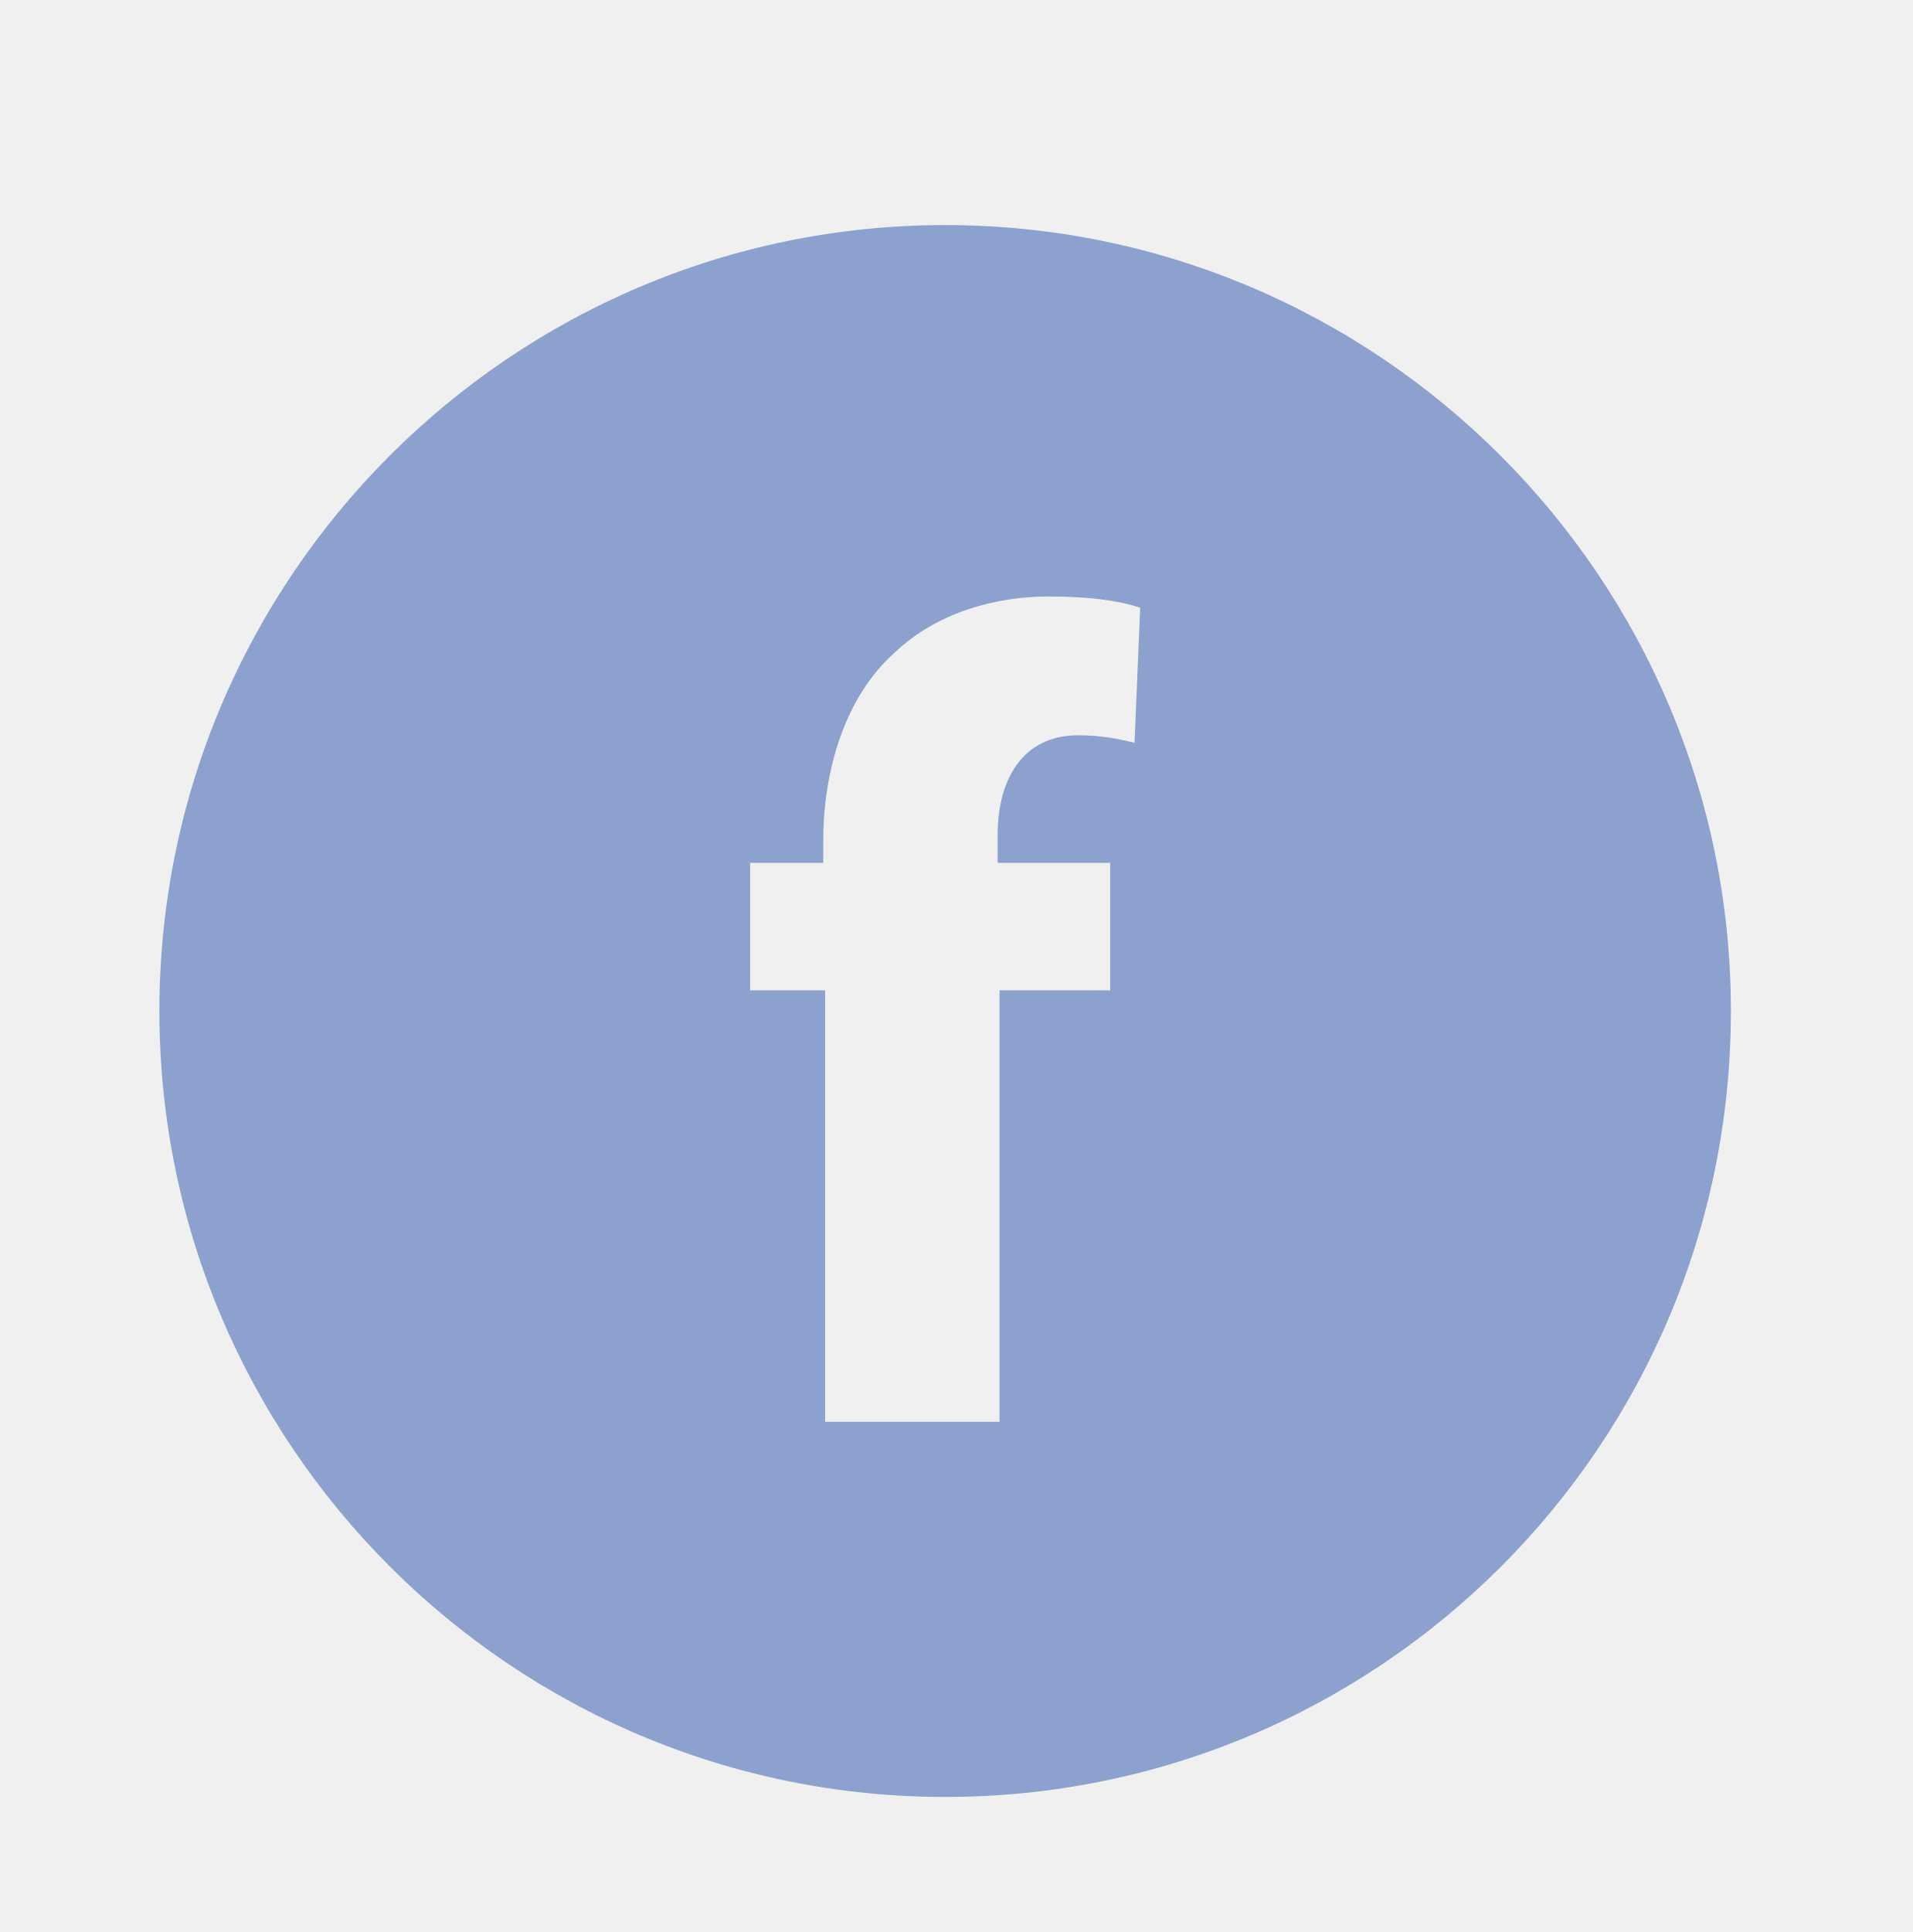
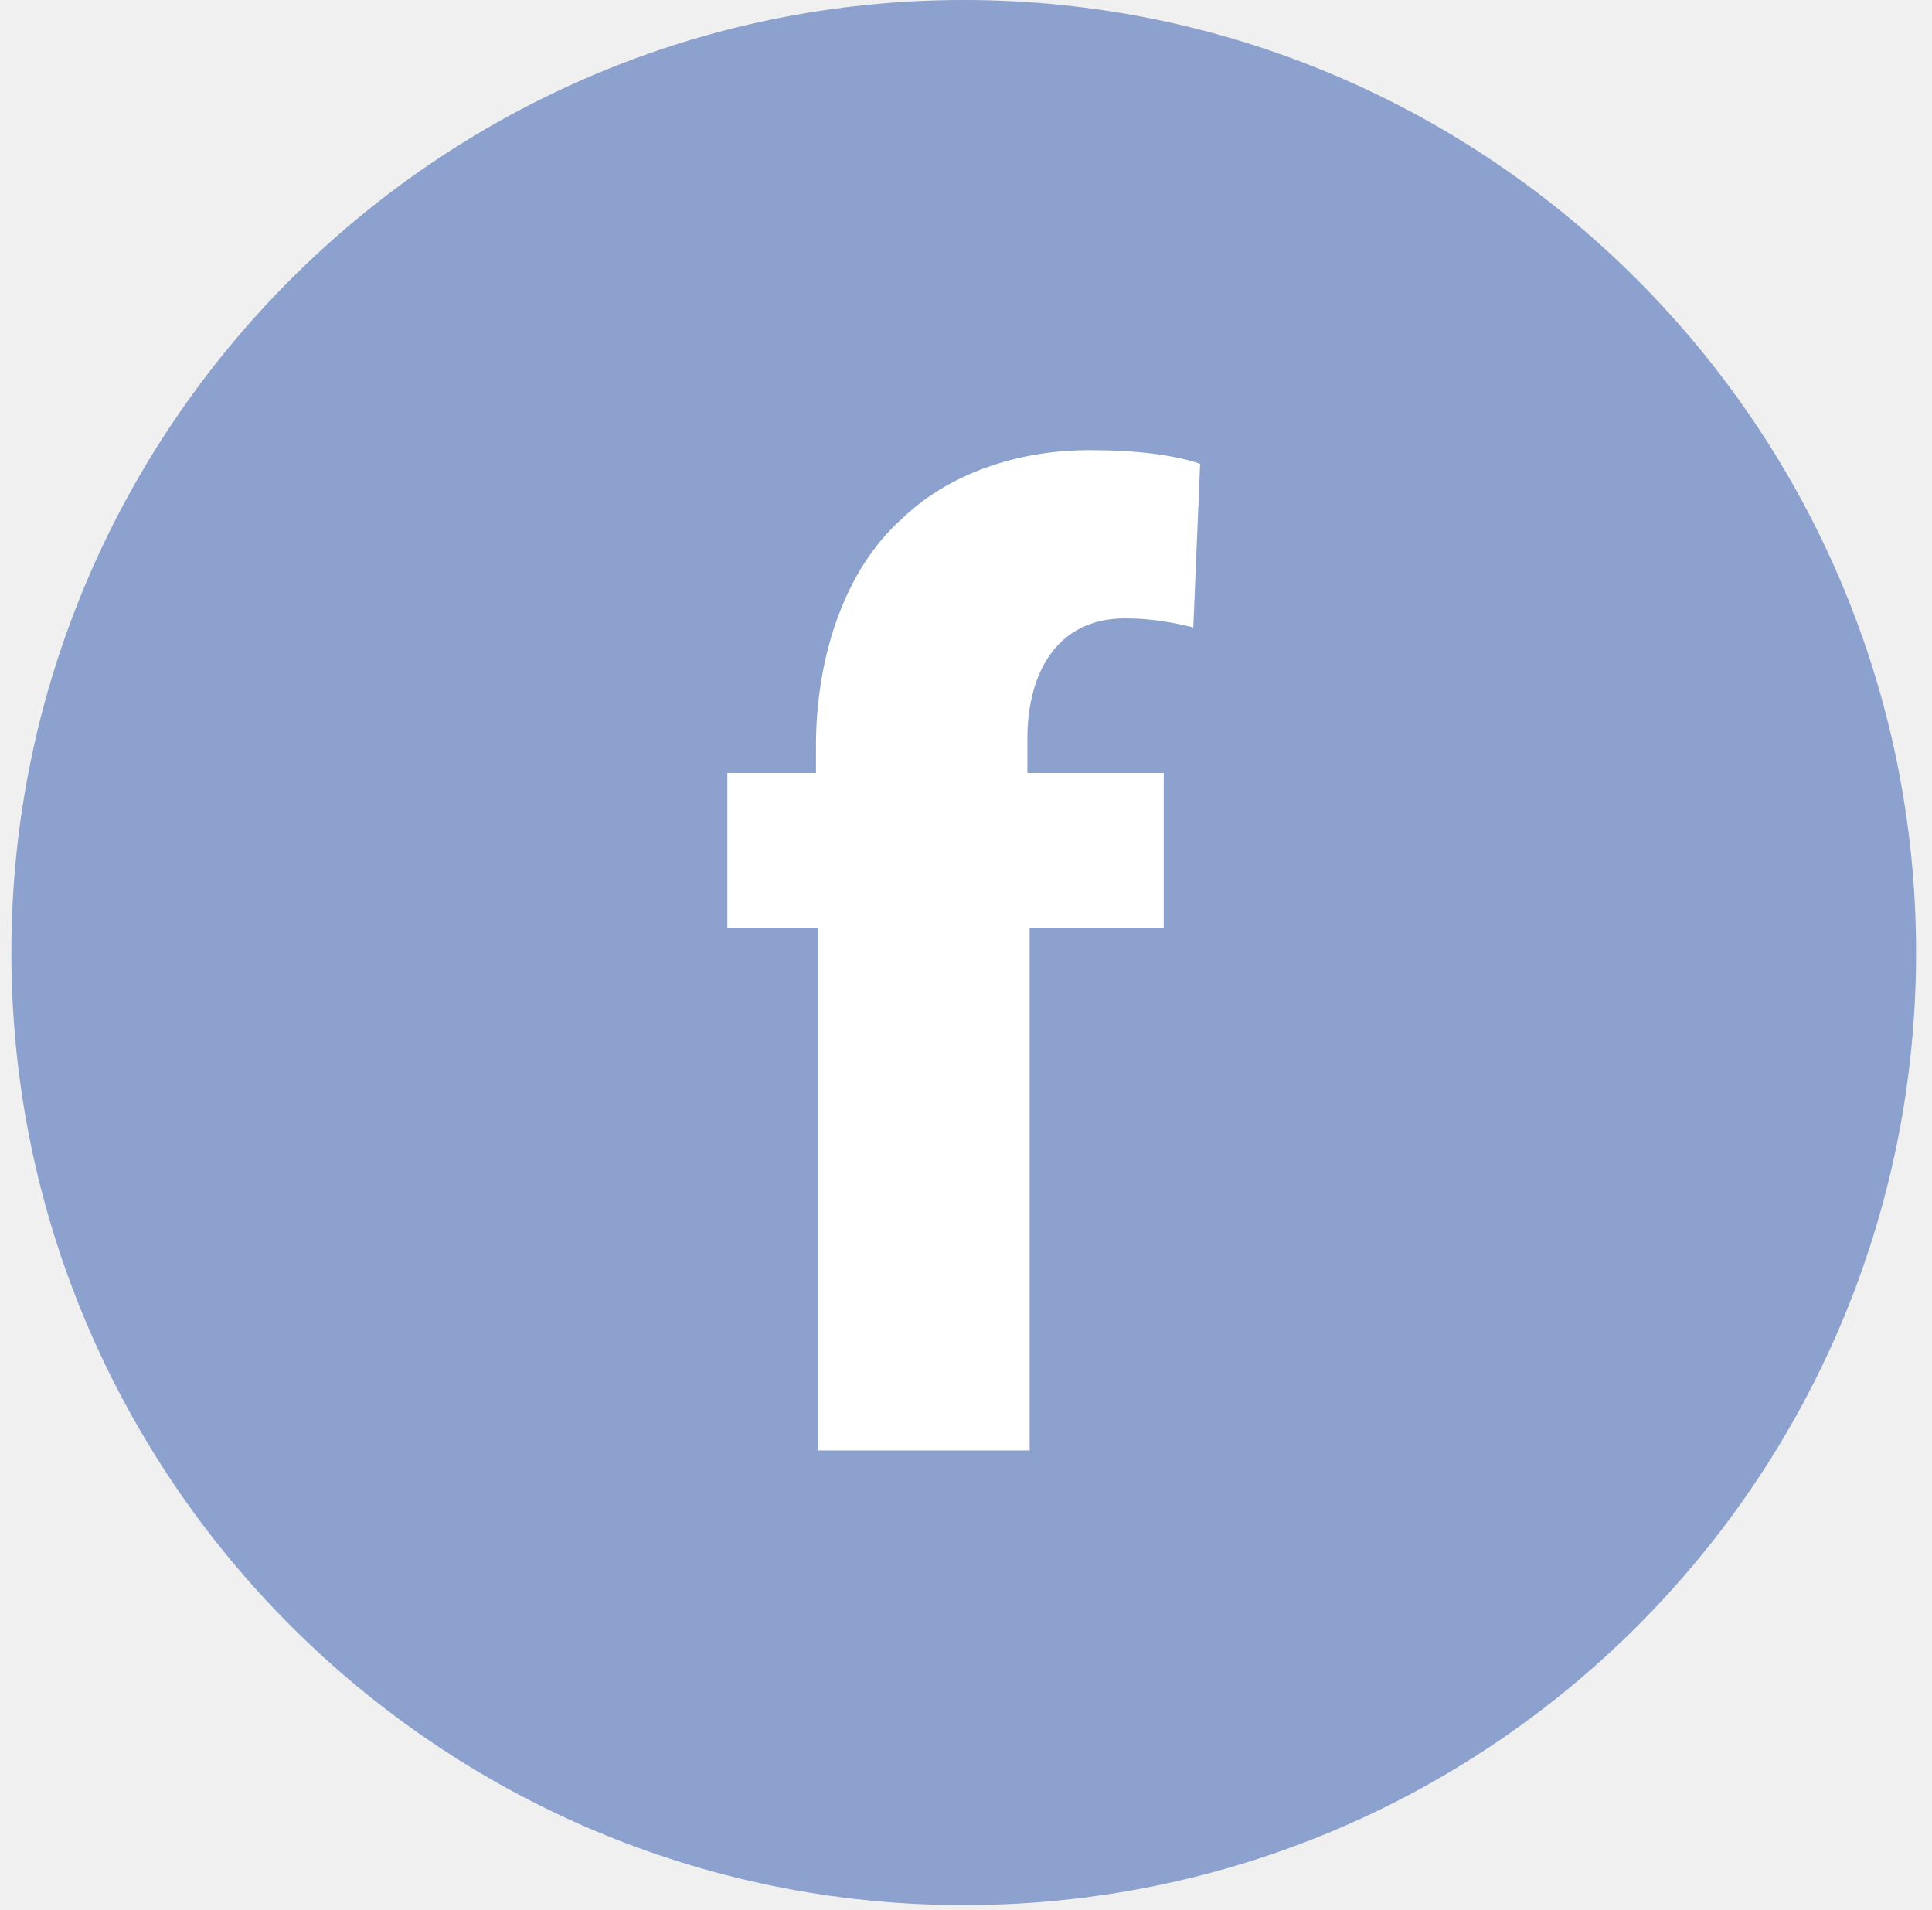
- <svg xmlns="http://www.w3.org/2000/svg" version="1.1" id="Layer_1" x="0px" y="0px" viewBox="0 0 102 103" style="enable-background:new 0 0 102 103;" xml:space="preserve">
-   <style type="text/css">
- 	.st0{fill:#8CA1CD;}
- </style>
-   <path class="st0" d="M50.4,12C27.3,12,8.5,30.8,8.5,53.9c0,23.1,18.8,41.9,41.9,41.9c23.1,0,41.9-18.7,41.9-41.9  C92.3,30.8,73.5,12,50.4,12z M60.5,39.6c-0.8-0.2-1.8-0.4-3-0.4c-3,0-4.3,2.4-4.3,5.3V46h6v6.8h-5.9v23h-9.3v-23H40V46h3.9v-1.2  c0-3.6,1.1-7.6,3.8-10c2.3-2.2,5.5-3,8.2-3c2.1,0,3.7,0.2,4.9,0.6L60.5,39.6z" />
+ <svg xmlns="http://www.w3.org/2000/svg" width="85px" height="84px" viewBox="0 0 85 84" version="1.1">
+   <defs />
+   <g id="Page-1" stroke="none" stroke-width="1" fill="none" fill-rule="evenodd">
+     <g id="facebook-icon">
+       <rect id="Rectangle" fill="#FFFFFF" x="26" y="16" width="33" height="52" />
+       <path d="M42.4,0 C19.3,0 0.5,18.8 0.5,41.9 C0.5,65 19.3,83.8 42.4,83.8 C65.5,83.8 84.3,65.1 84.3,41.9 C84.3,18.8 65.5,0 42.4,0 Z M52.5,27.6 C51.7,27.4 50.7,27.2 49.5,27.2 C46.5,27.2 45.2,29.6 45.2,32.5 L45.2,34 L51.2,34 L51.2,40.8 L45.3,40.8 L45.3,63.8 L36,63.8 L36,40.8 L32,40.8 L32,34 L35.9,34 L35.9,32.8 C35.9,29.2 37,25.2 39.7,22.8 C42,20.6 45.2,19.8 47.9,19.8 C50,19.8 51.6,20 52.8,20.4 L52.5,27.6 Z" id="Shape" fill="#8CA1CD" fill-rule="nonzero" />
+     </g>
+   </g>
</svg>
